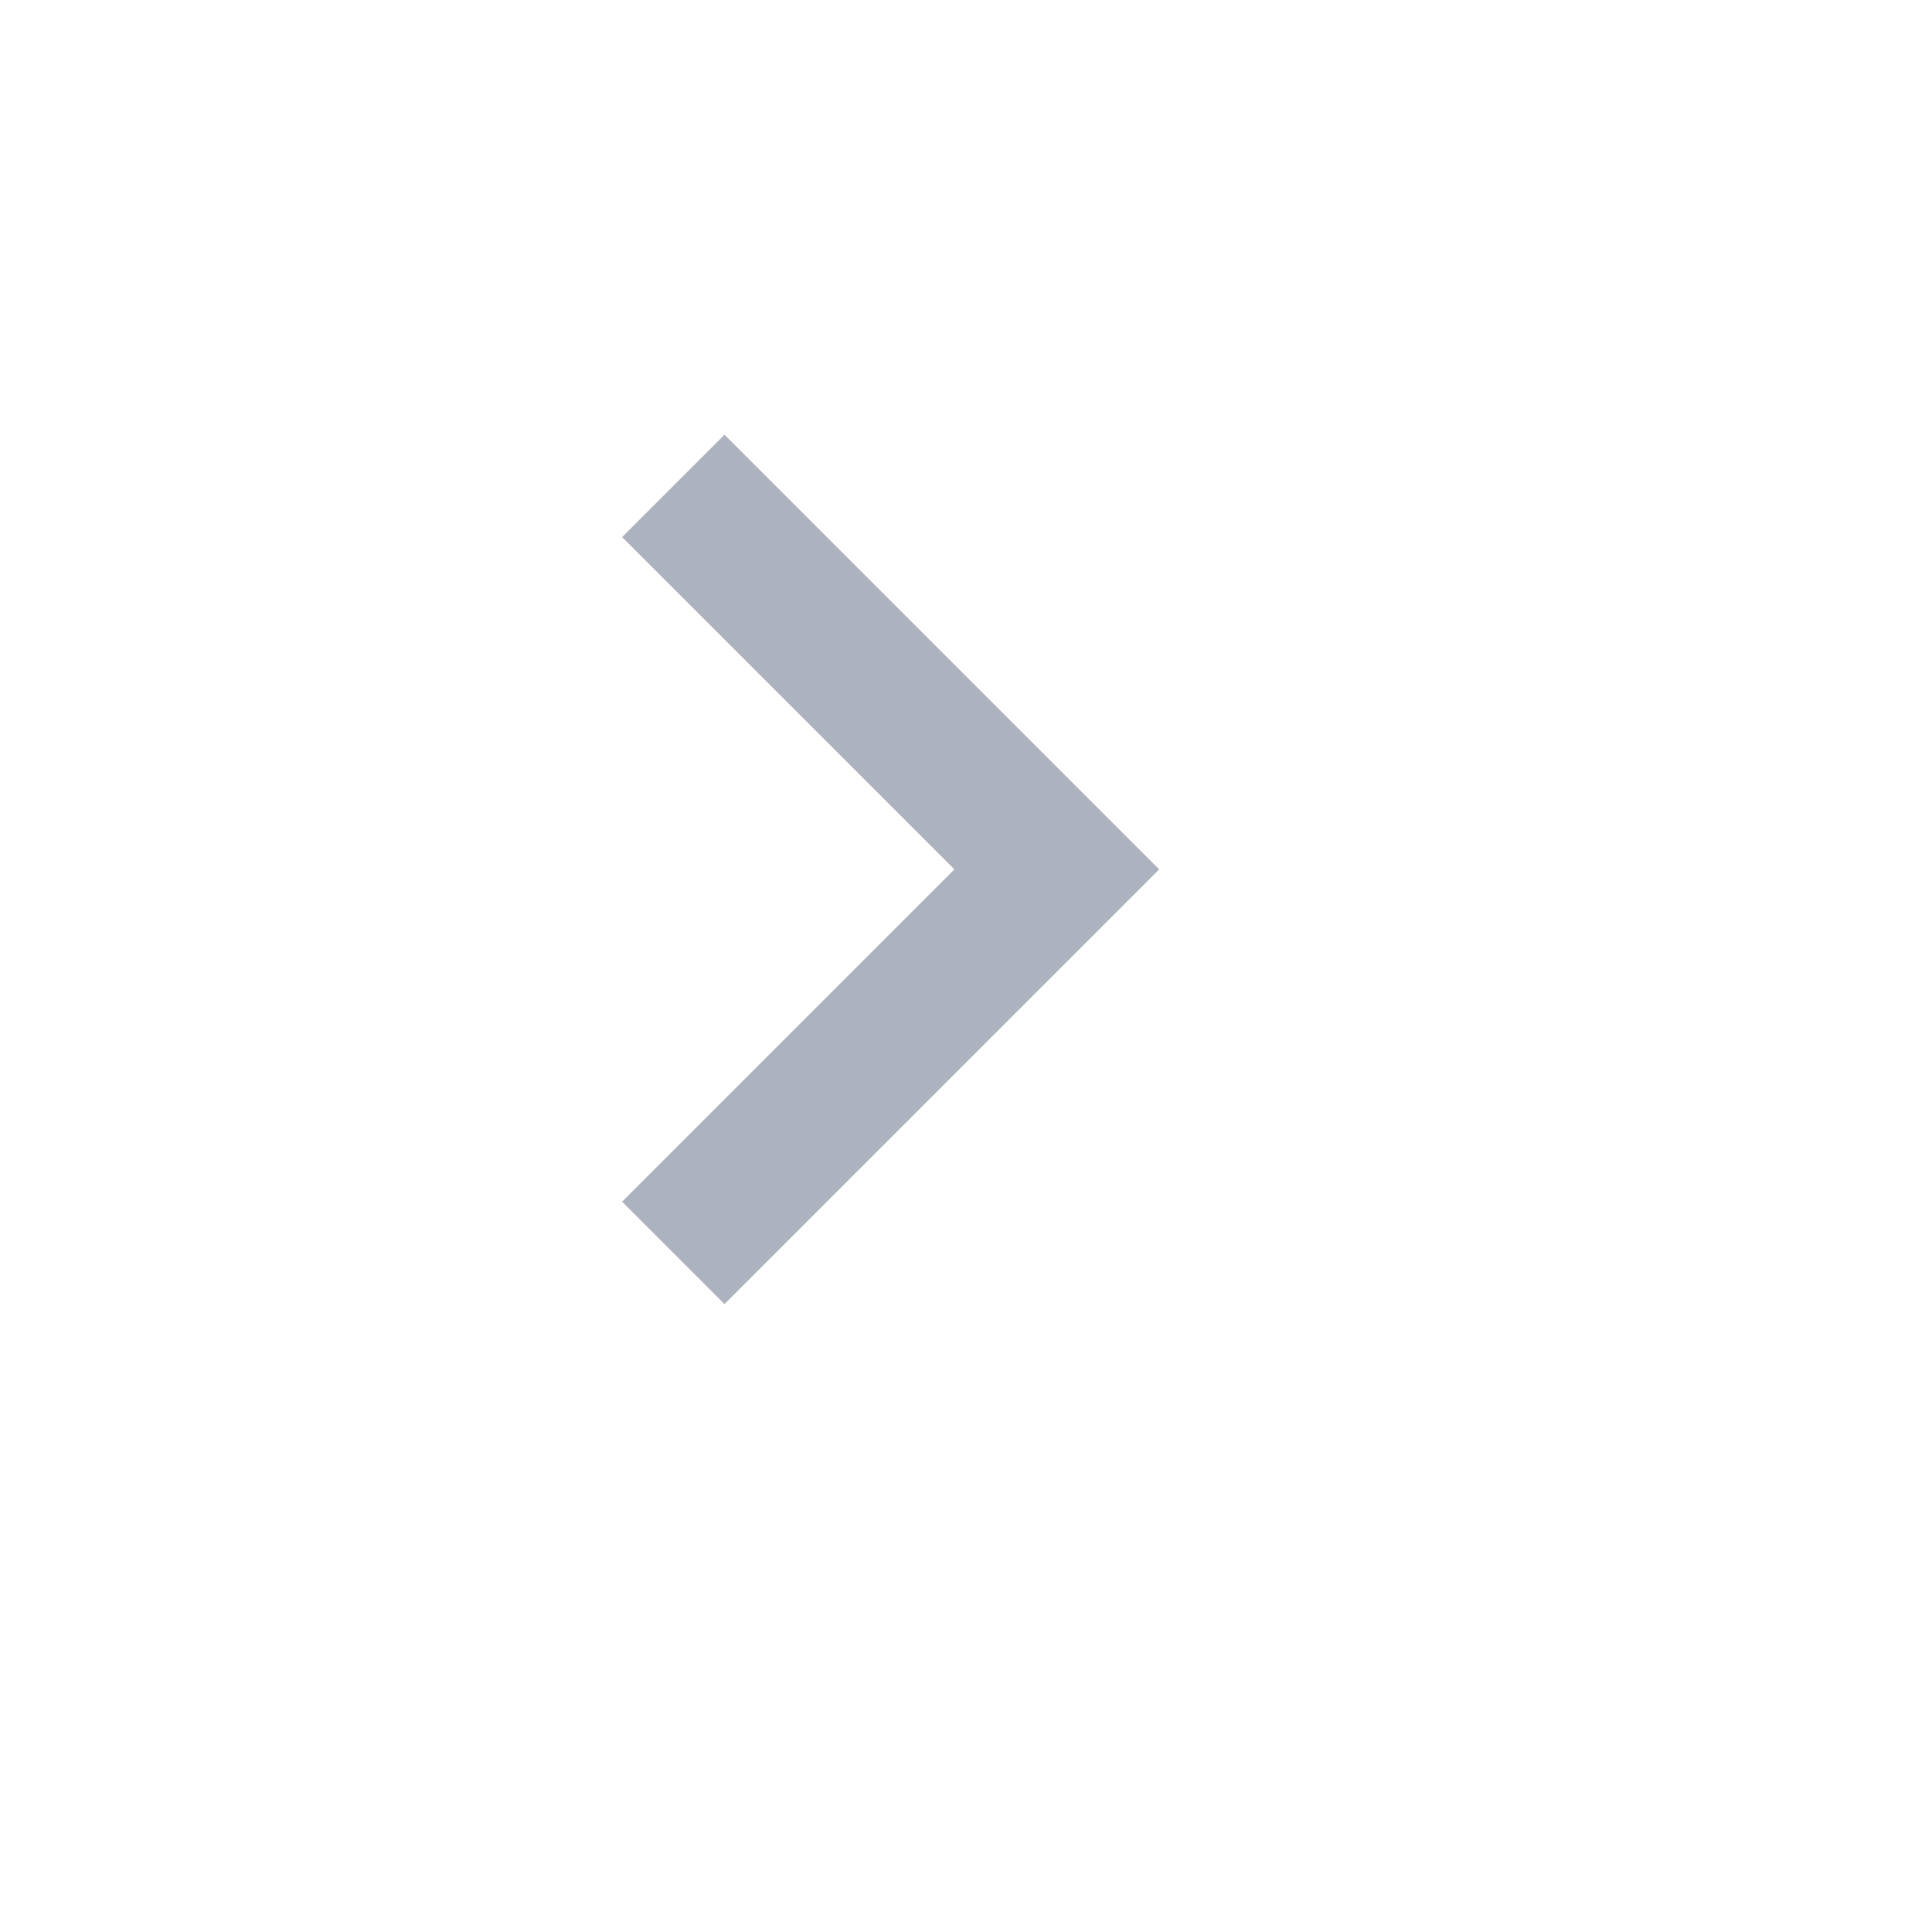
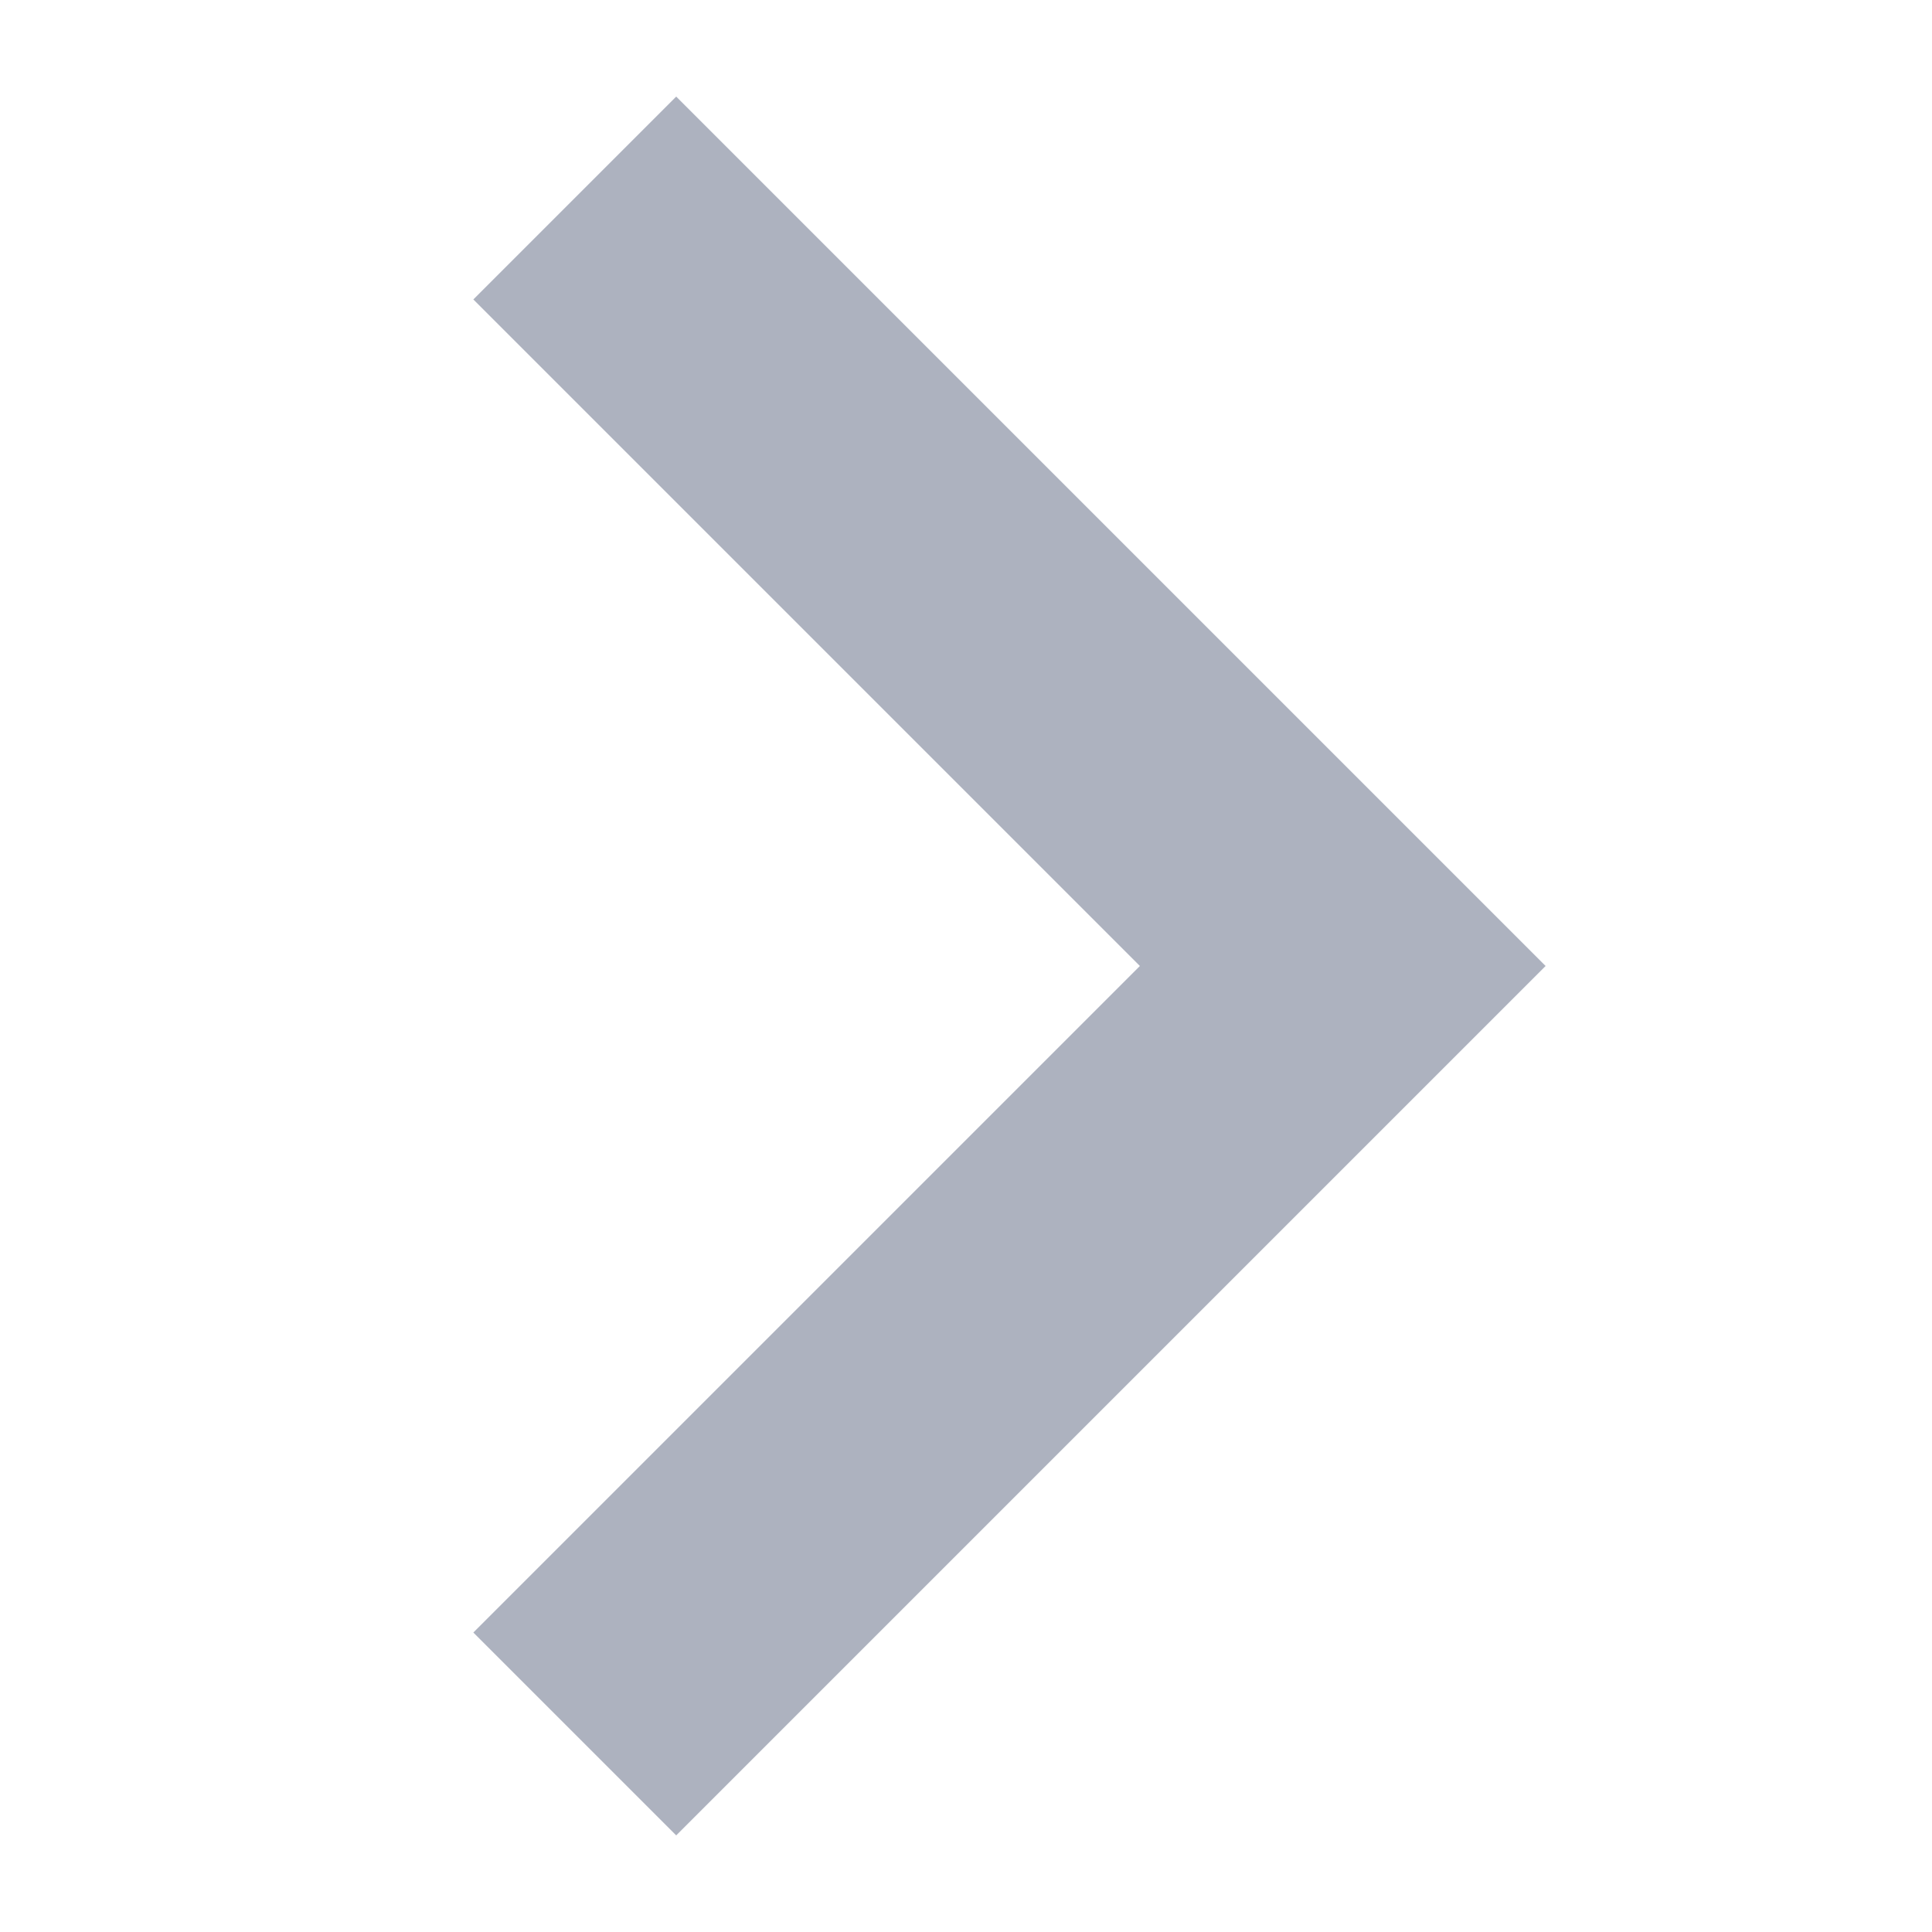
- <svg xmlns="http://www.w3.org/2000/svg" version="1.2" viewBox="0 0 40 40" width="40" height="40">
-   <style>
- 		.s0 { fill: #adb2bf } 
- 	</style>
-   <path id="Layer" class="s0" d="M15,9l-2.12,2.12L19.76,18l-6.88,6.88L15,27l9,-9z" />
+ <svg xmlns="http://www.w3.org/2000/svg" version="1.2" viewBox="0 0 20 20" width="20" height="20">
+   <style>.a{fill:#adb2bf}</style>
+   <path class="a" d="m7 1l-2.1 2.1 6.9 6.9-6.9 6.9 2.1 2.1 9-9z" />
</svg>
